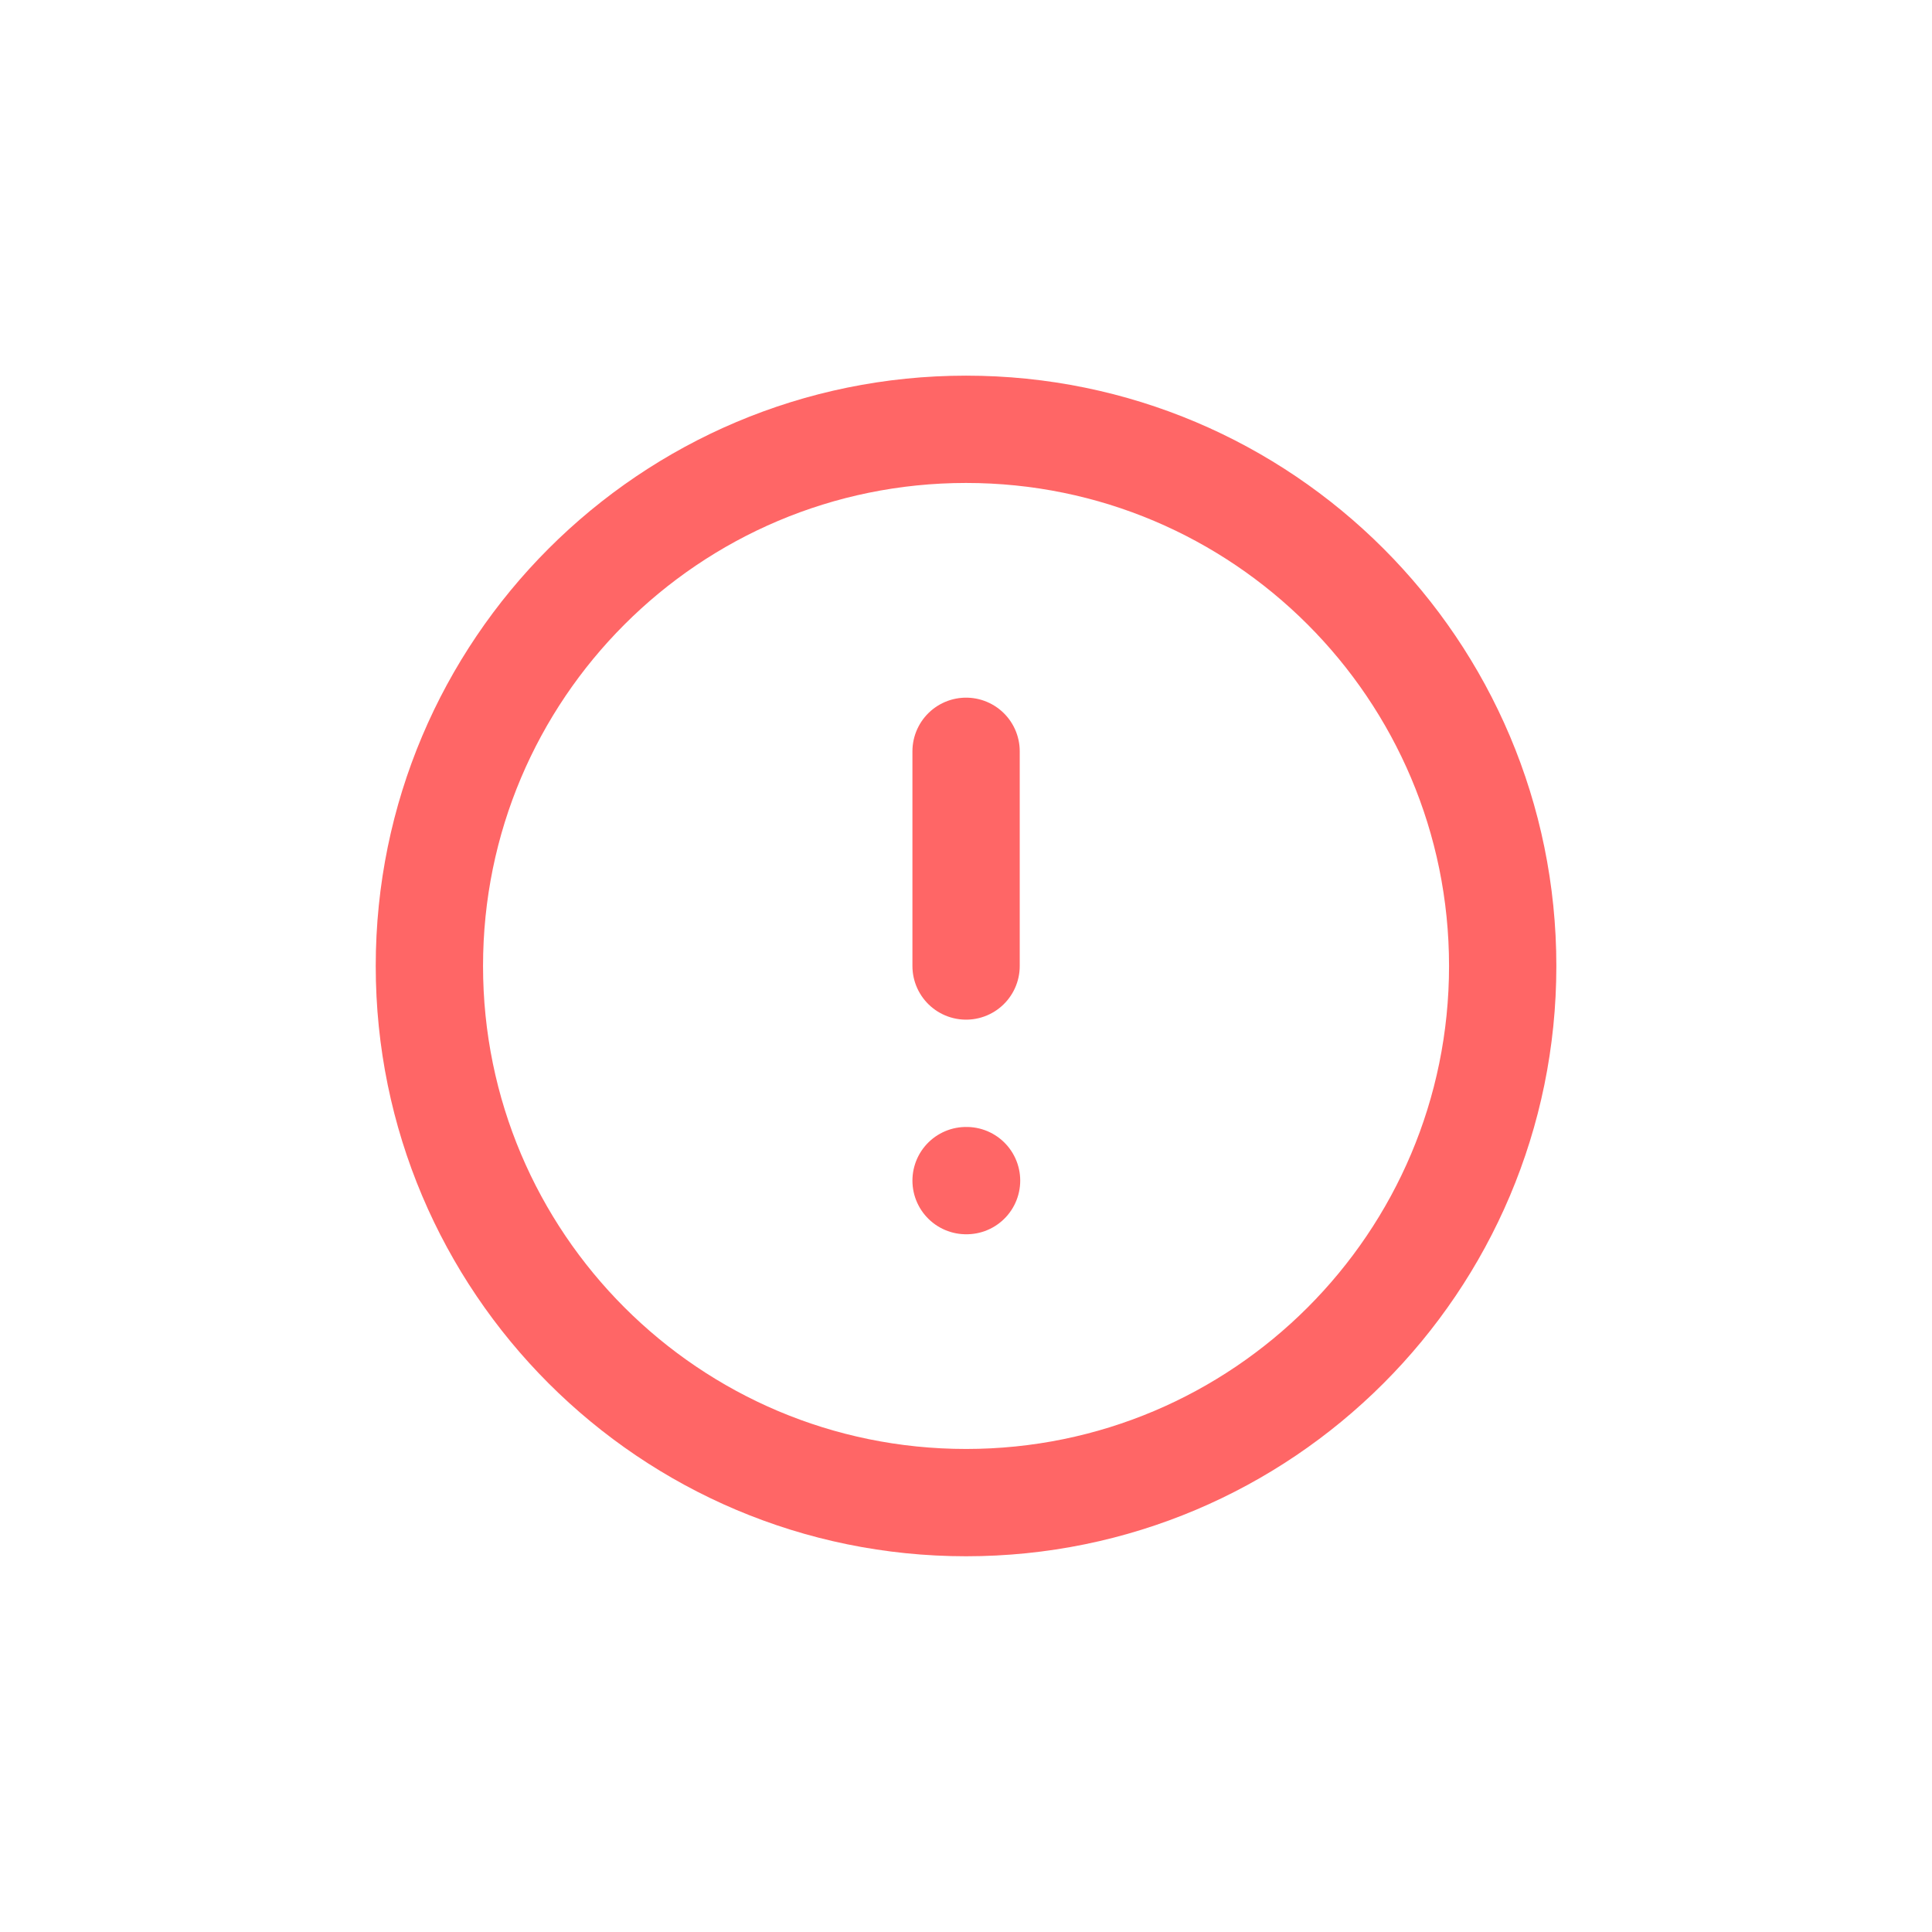
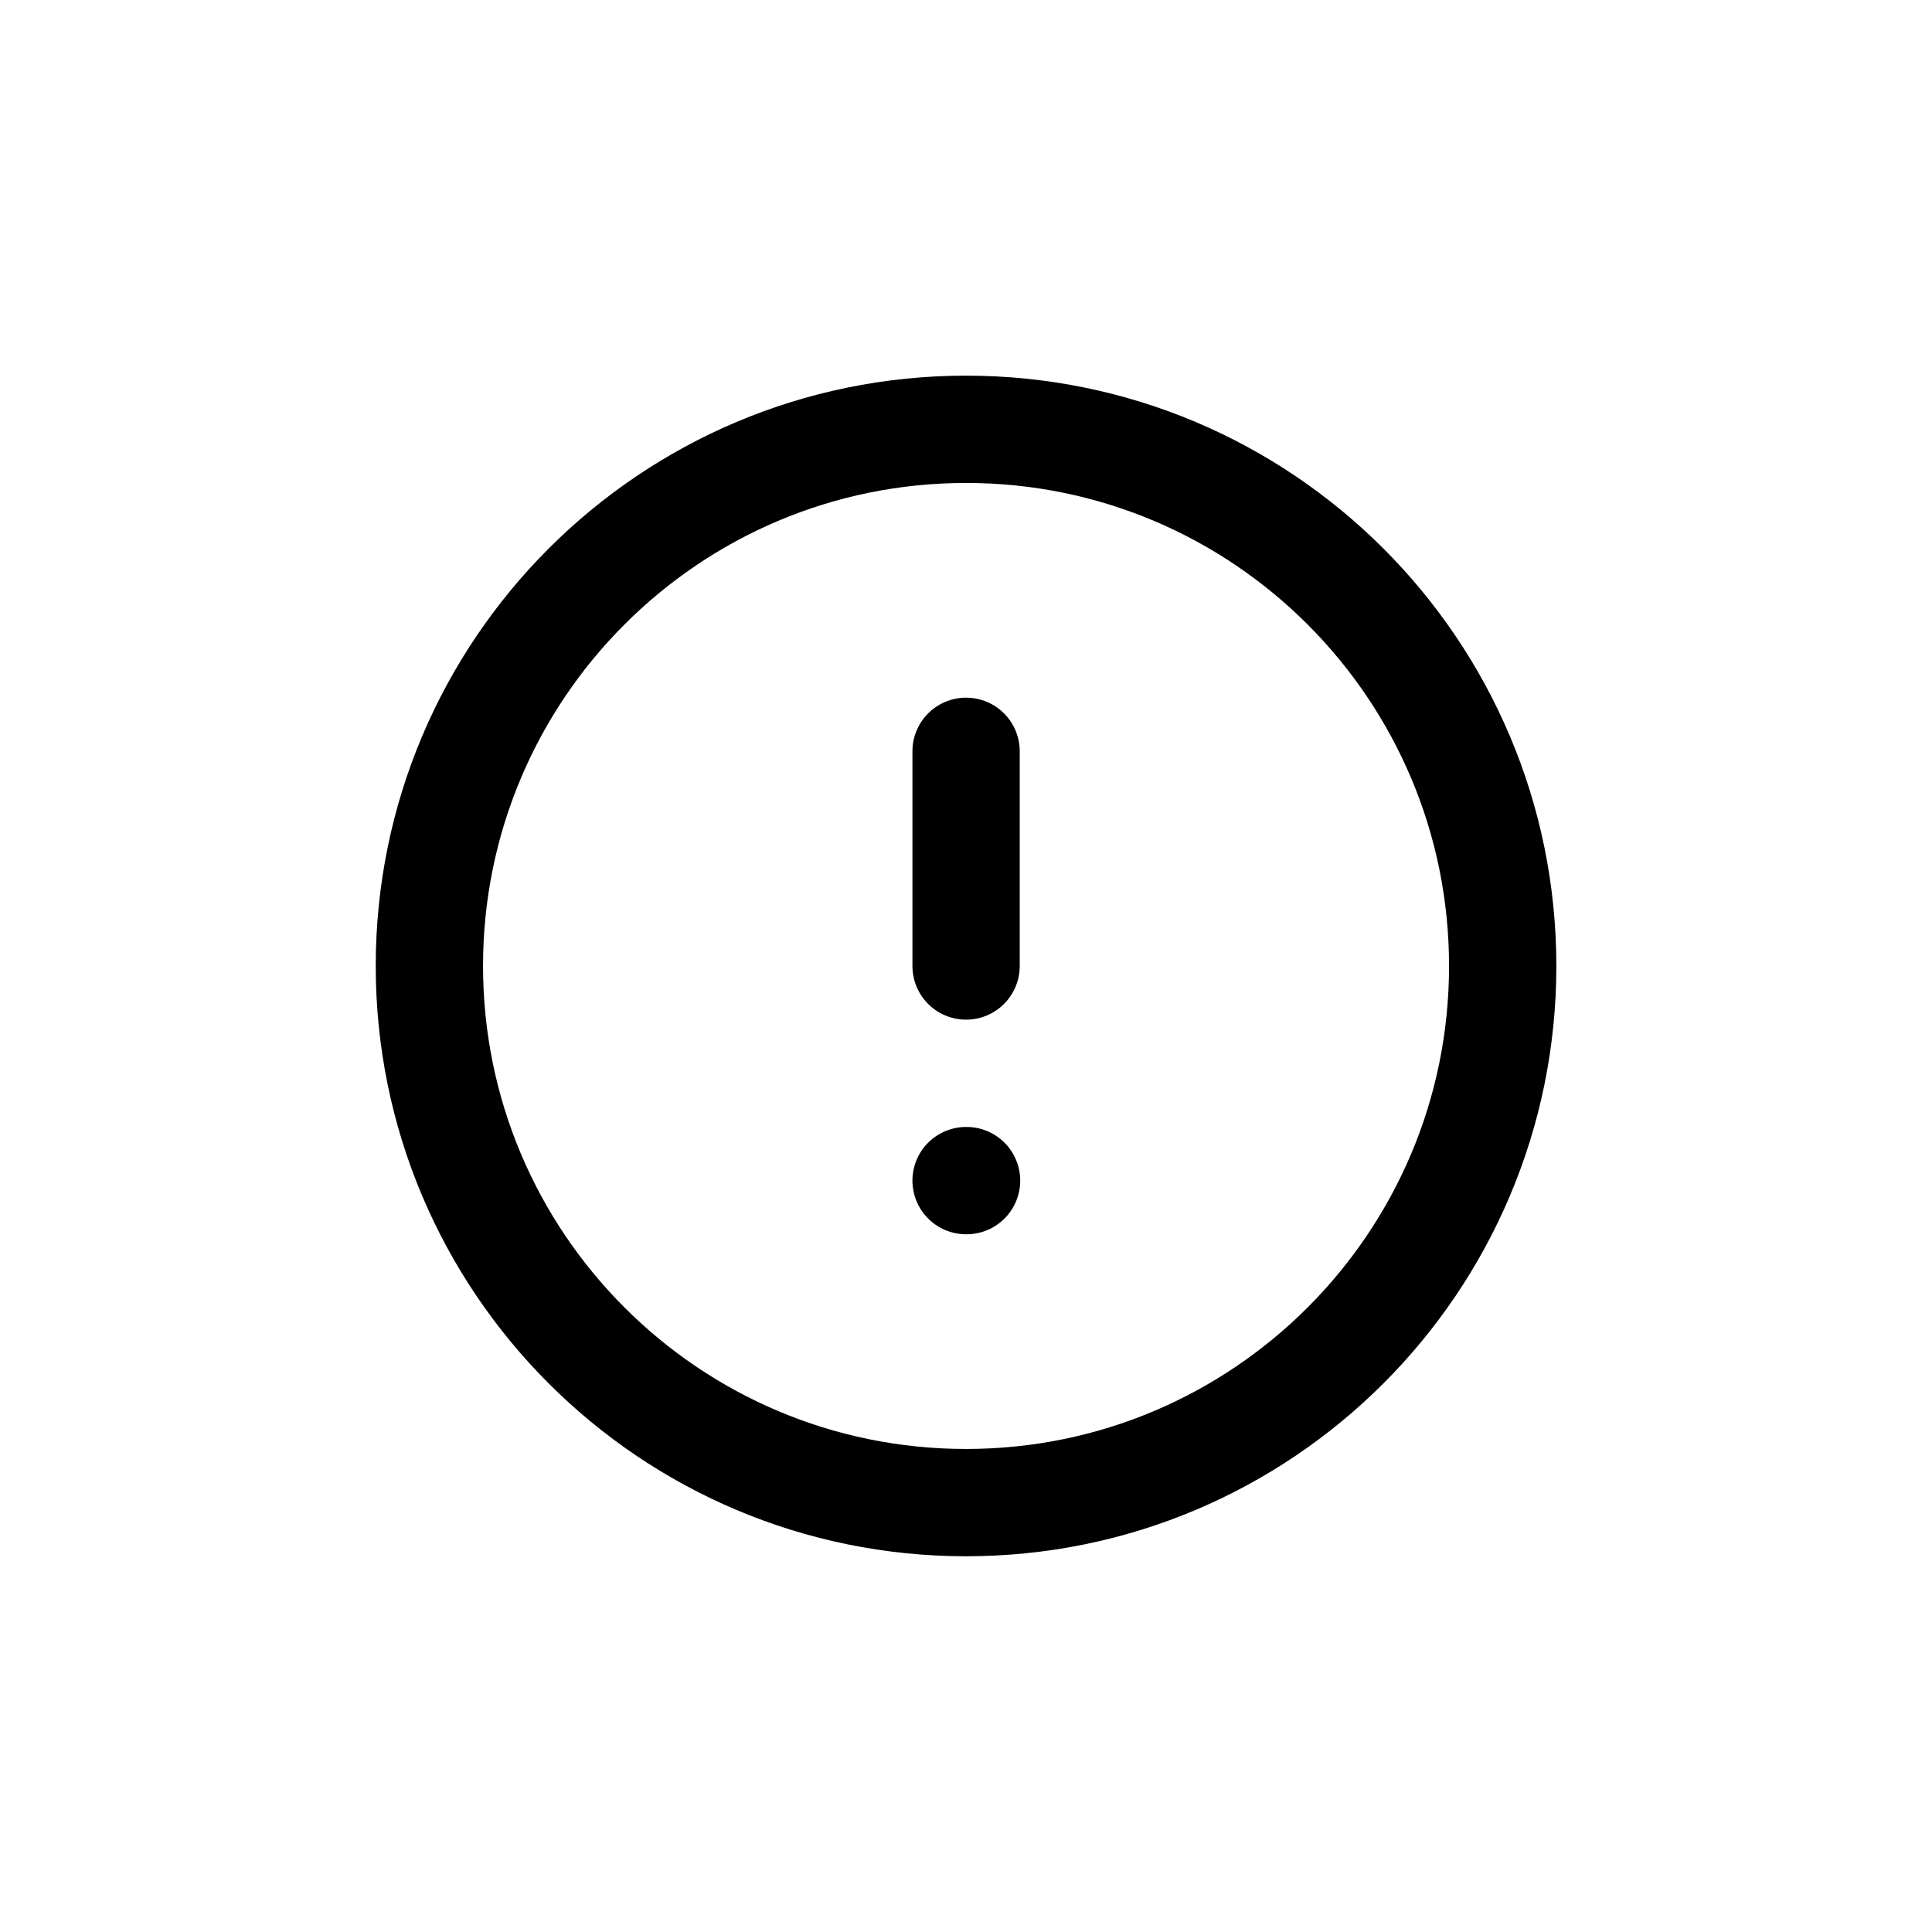
<svg xmlns="http://www.w3.org/2000/svg" width="24" height="24" viewBox="0 0 24 24" fill="none">
-   <path d="M12.001 9.333V12M12.001 14.666H12.007M18.667 12C18.667 15.682 15.682 18.666 12.001 18.666C8.319 18.666 5.334 15.682 5.334 12C5.334 8.318 8.319 5.333 12.001 5.333C15.682 5.333 18.667 8.318 18.667 12Z" stroke="#FF6666" stroke-width="1.333" stroke-linecap="round" stroke-linejoin="round" />
+   <path d="M12.001 9.333V12M12.001 14.666H12.007M18.667 12C18.667 15.682 15.682 18.666 12.001 18.666C8.319 18.666 5.334 15.682 5.334 12C5.334 8.318 8.319 5.333 12.001 5.333C15.682 5.333 18.667 8.318 18.667 12Z" stroke="currentColor" stroke-width="1.333" stroke-linecap="round" stroke-linejoin="round" />
</svg>
